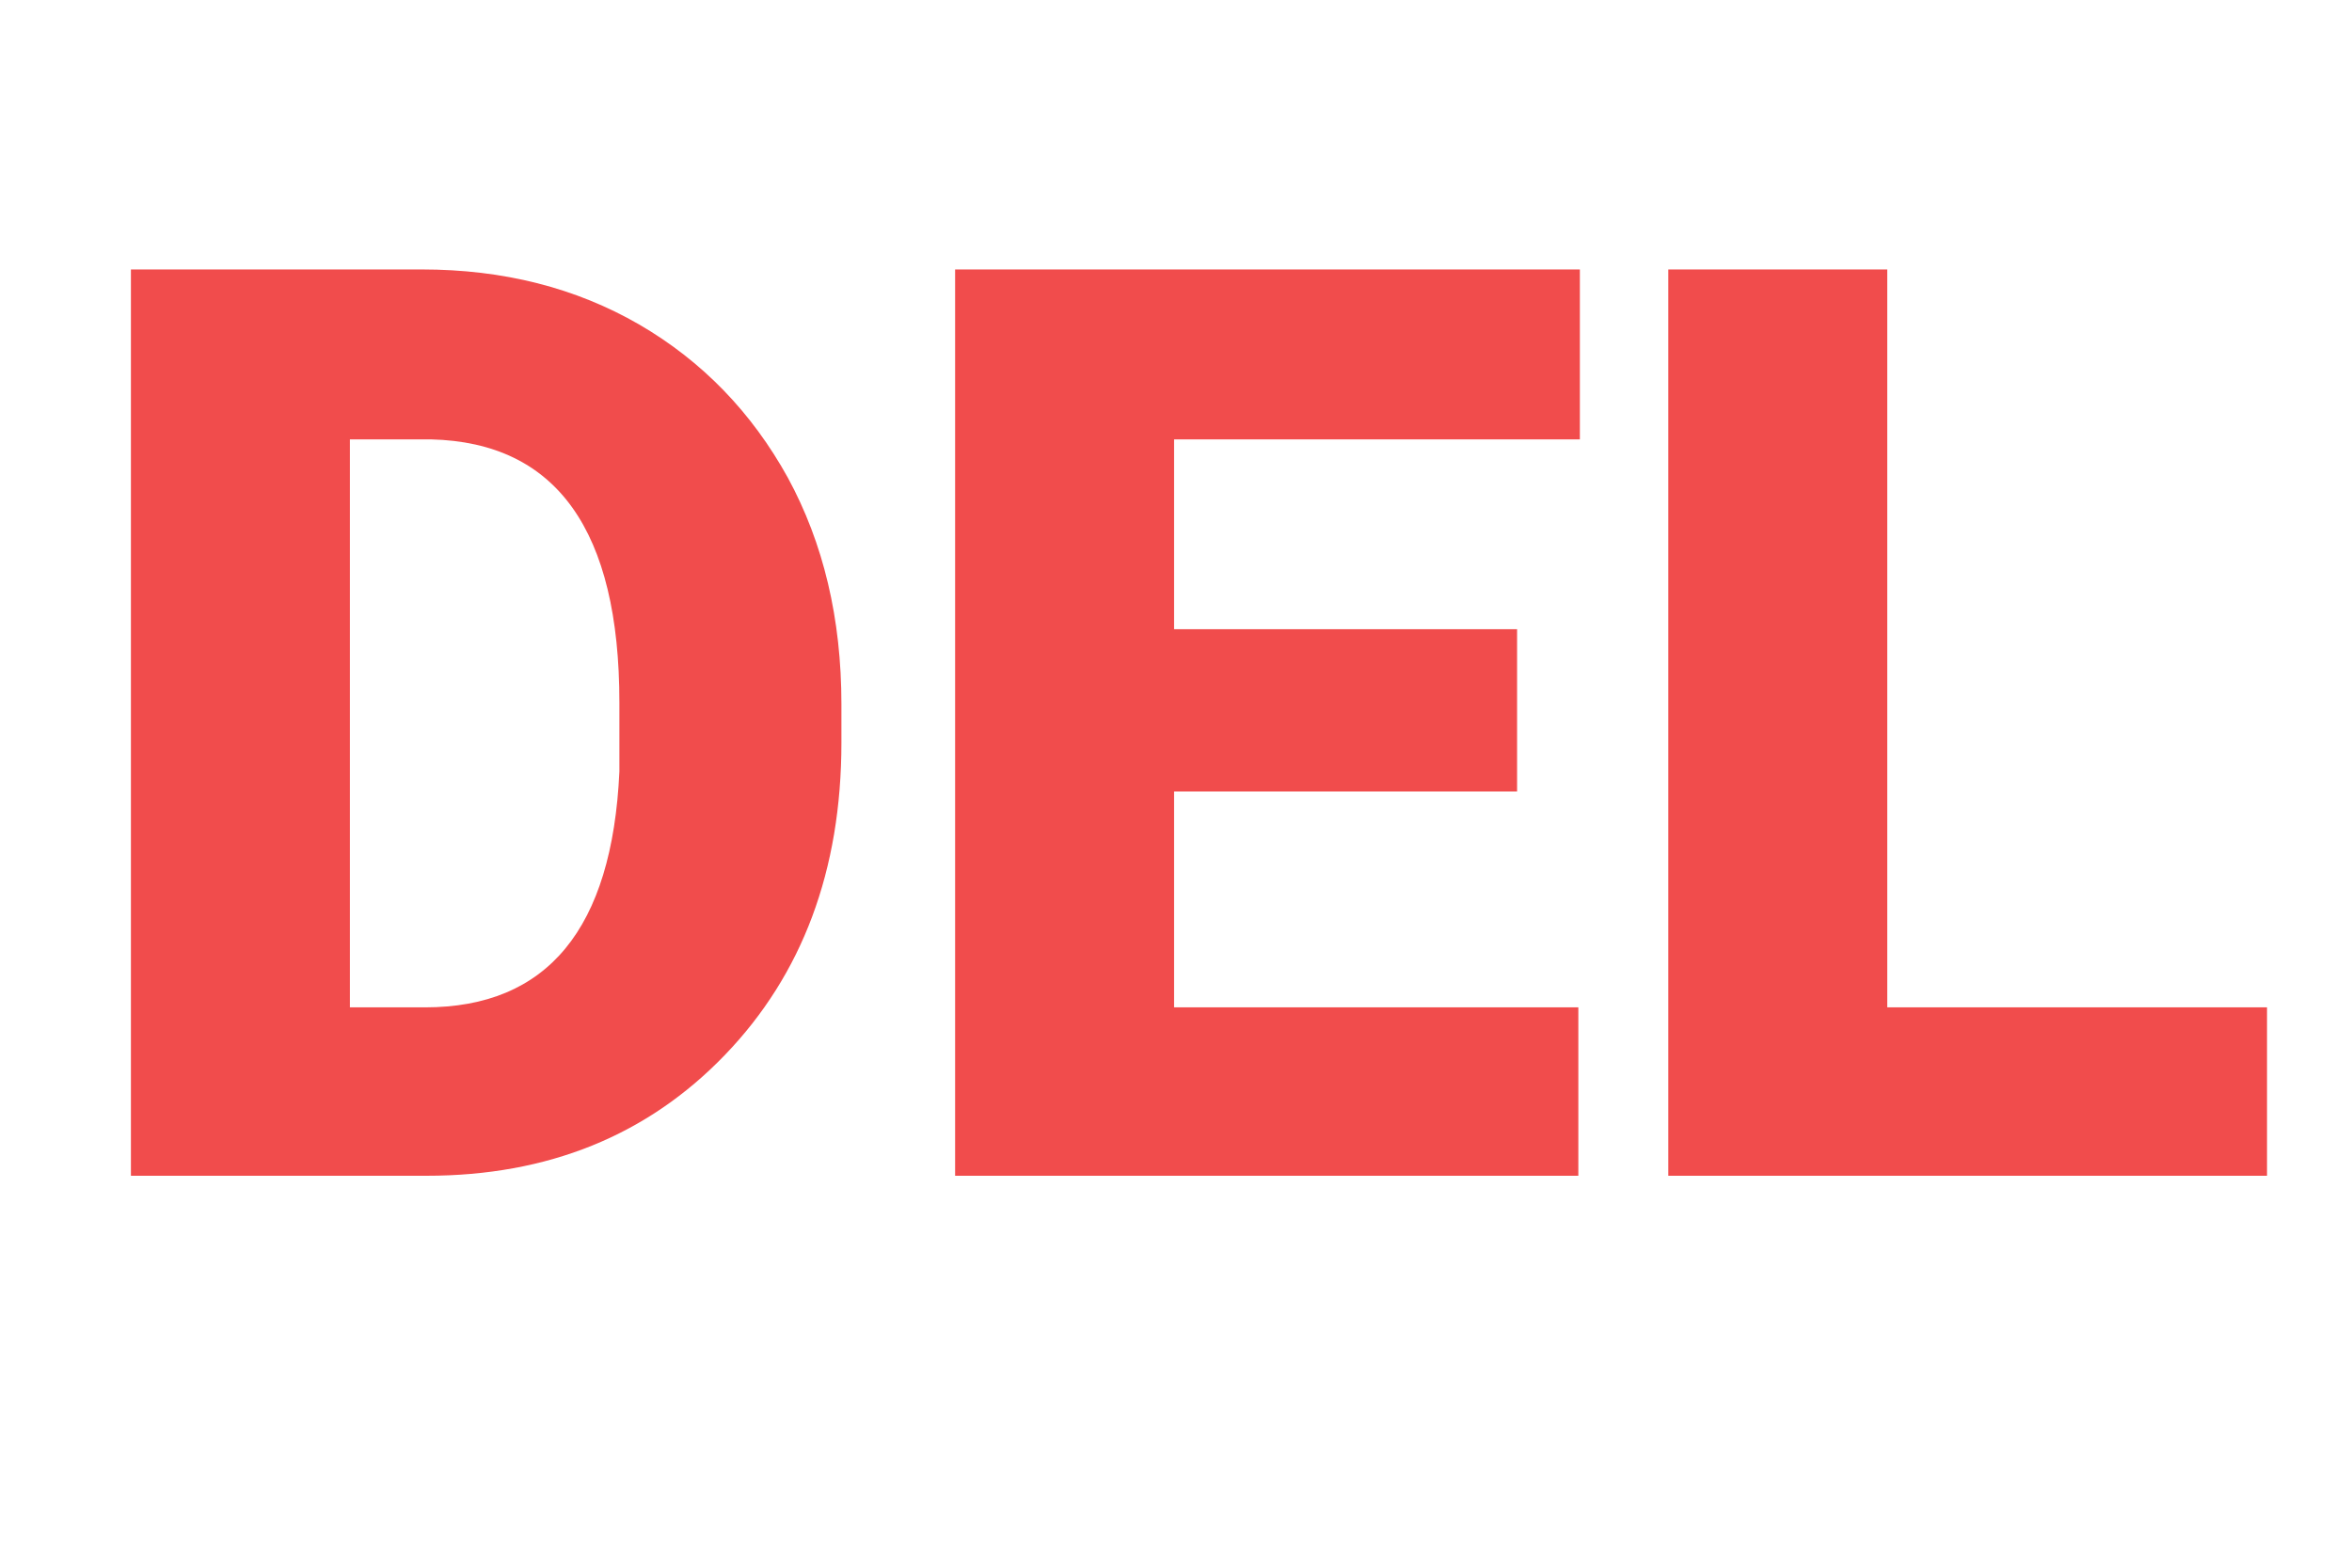
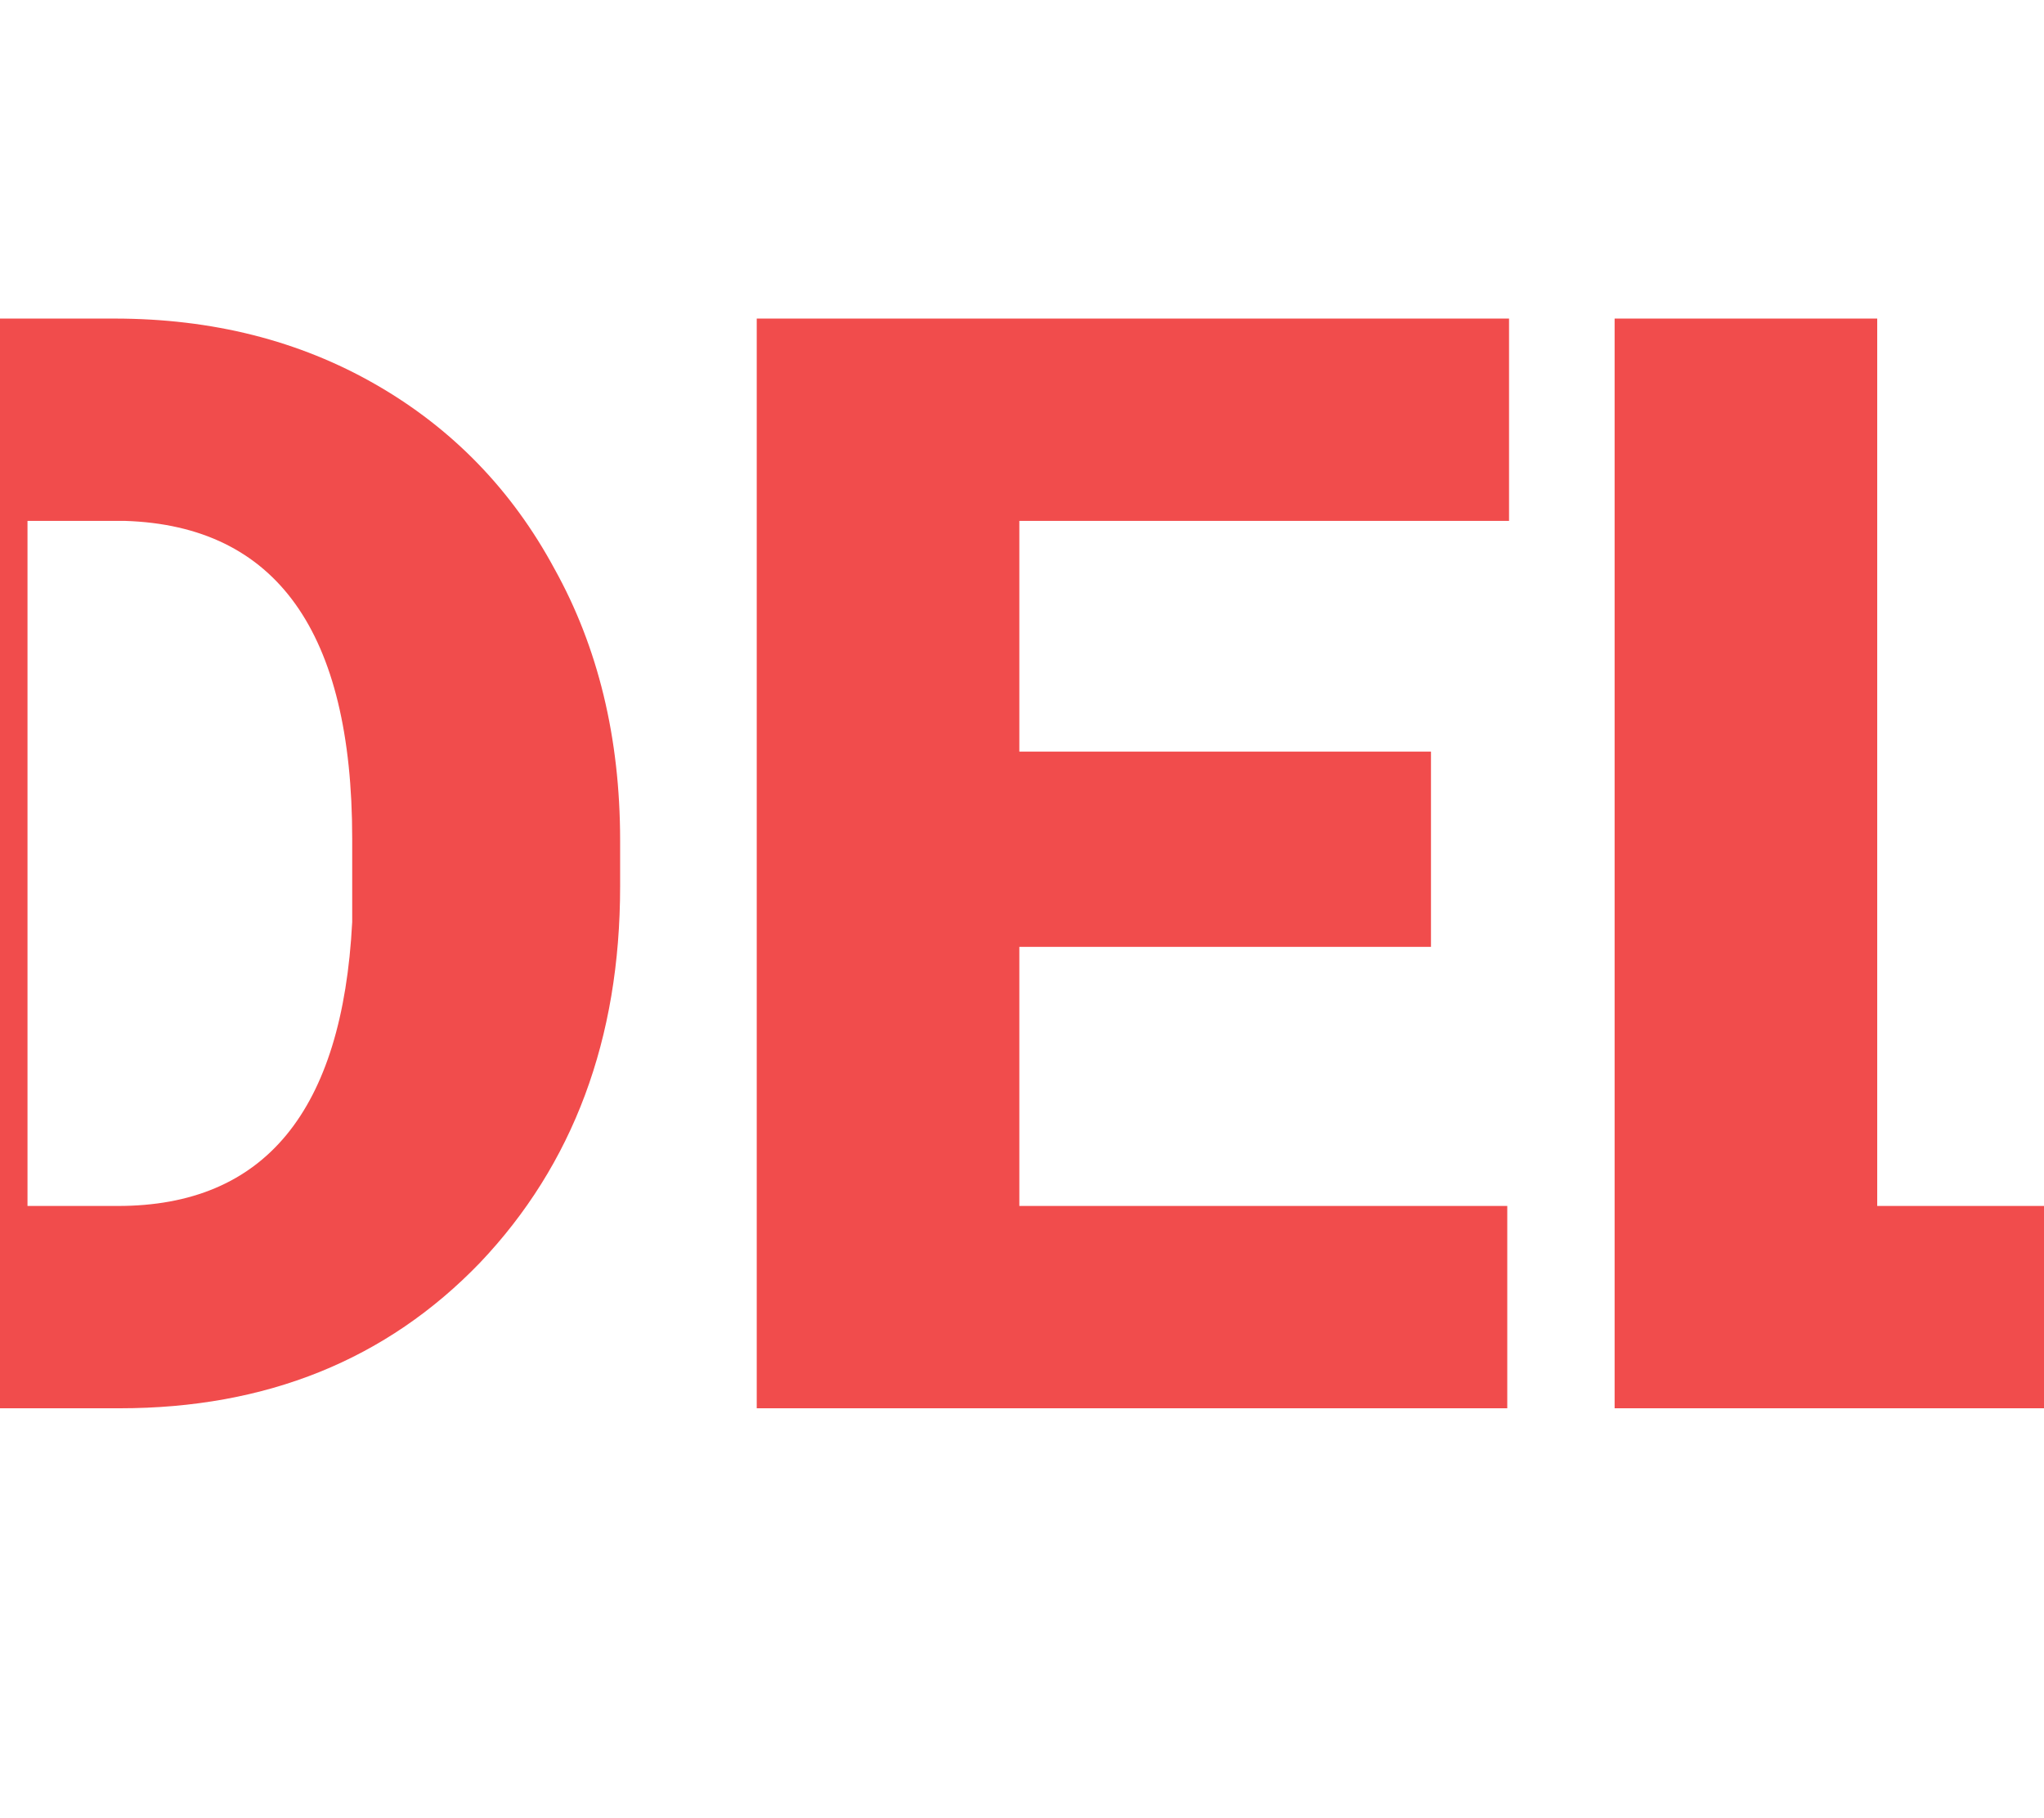
- <svg xmlns="http://www.w3.org/2000/svg" width="24" height="16" viewBox="0 0 24 16">
-   <text x="12" y="12" text-anchor="middle" textLength="20" lengthAdjust="spacingAndGlyphs" font-family="-apple-system,Segoe UI,Roboto,sans-serif" font-size="13" font-weight="800" fill="#f14c4c">DEL</text>
+ <svg xmlns="http://www.w3.org/2000/svg" width="18" height="16" viewBox="0 0 18 16">
+   <text x="9" y="12.4" text-anchor="middle" textLength="15" lengthAdjust="spacingAndGlyphs" font-family="-apple-system,Segoe UI,Roboto,sans-serif" font-size="13.5" font-weight="800" fill="#f14c4c">DEL</text>
</svg>
